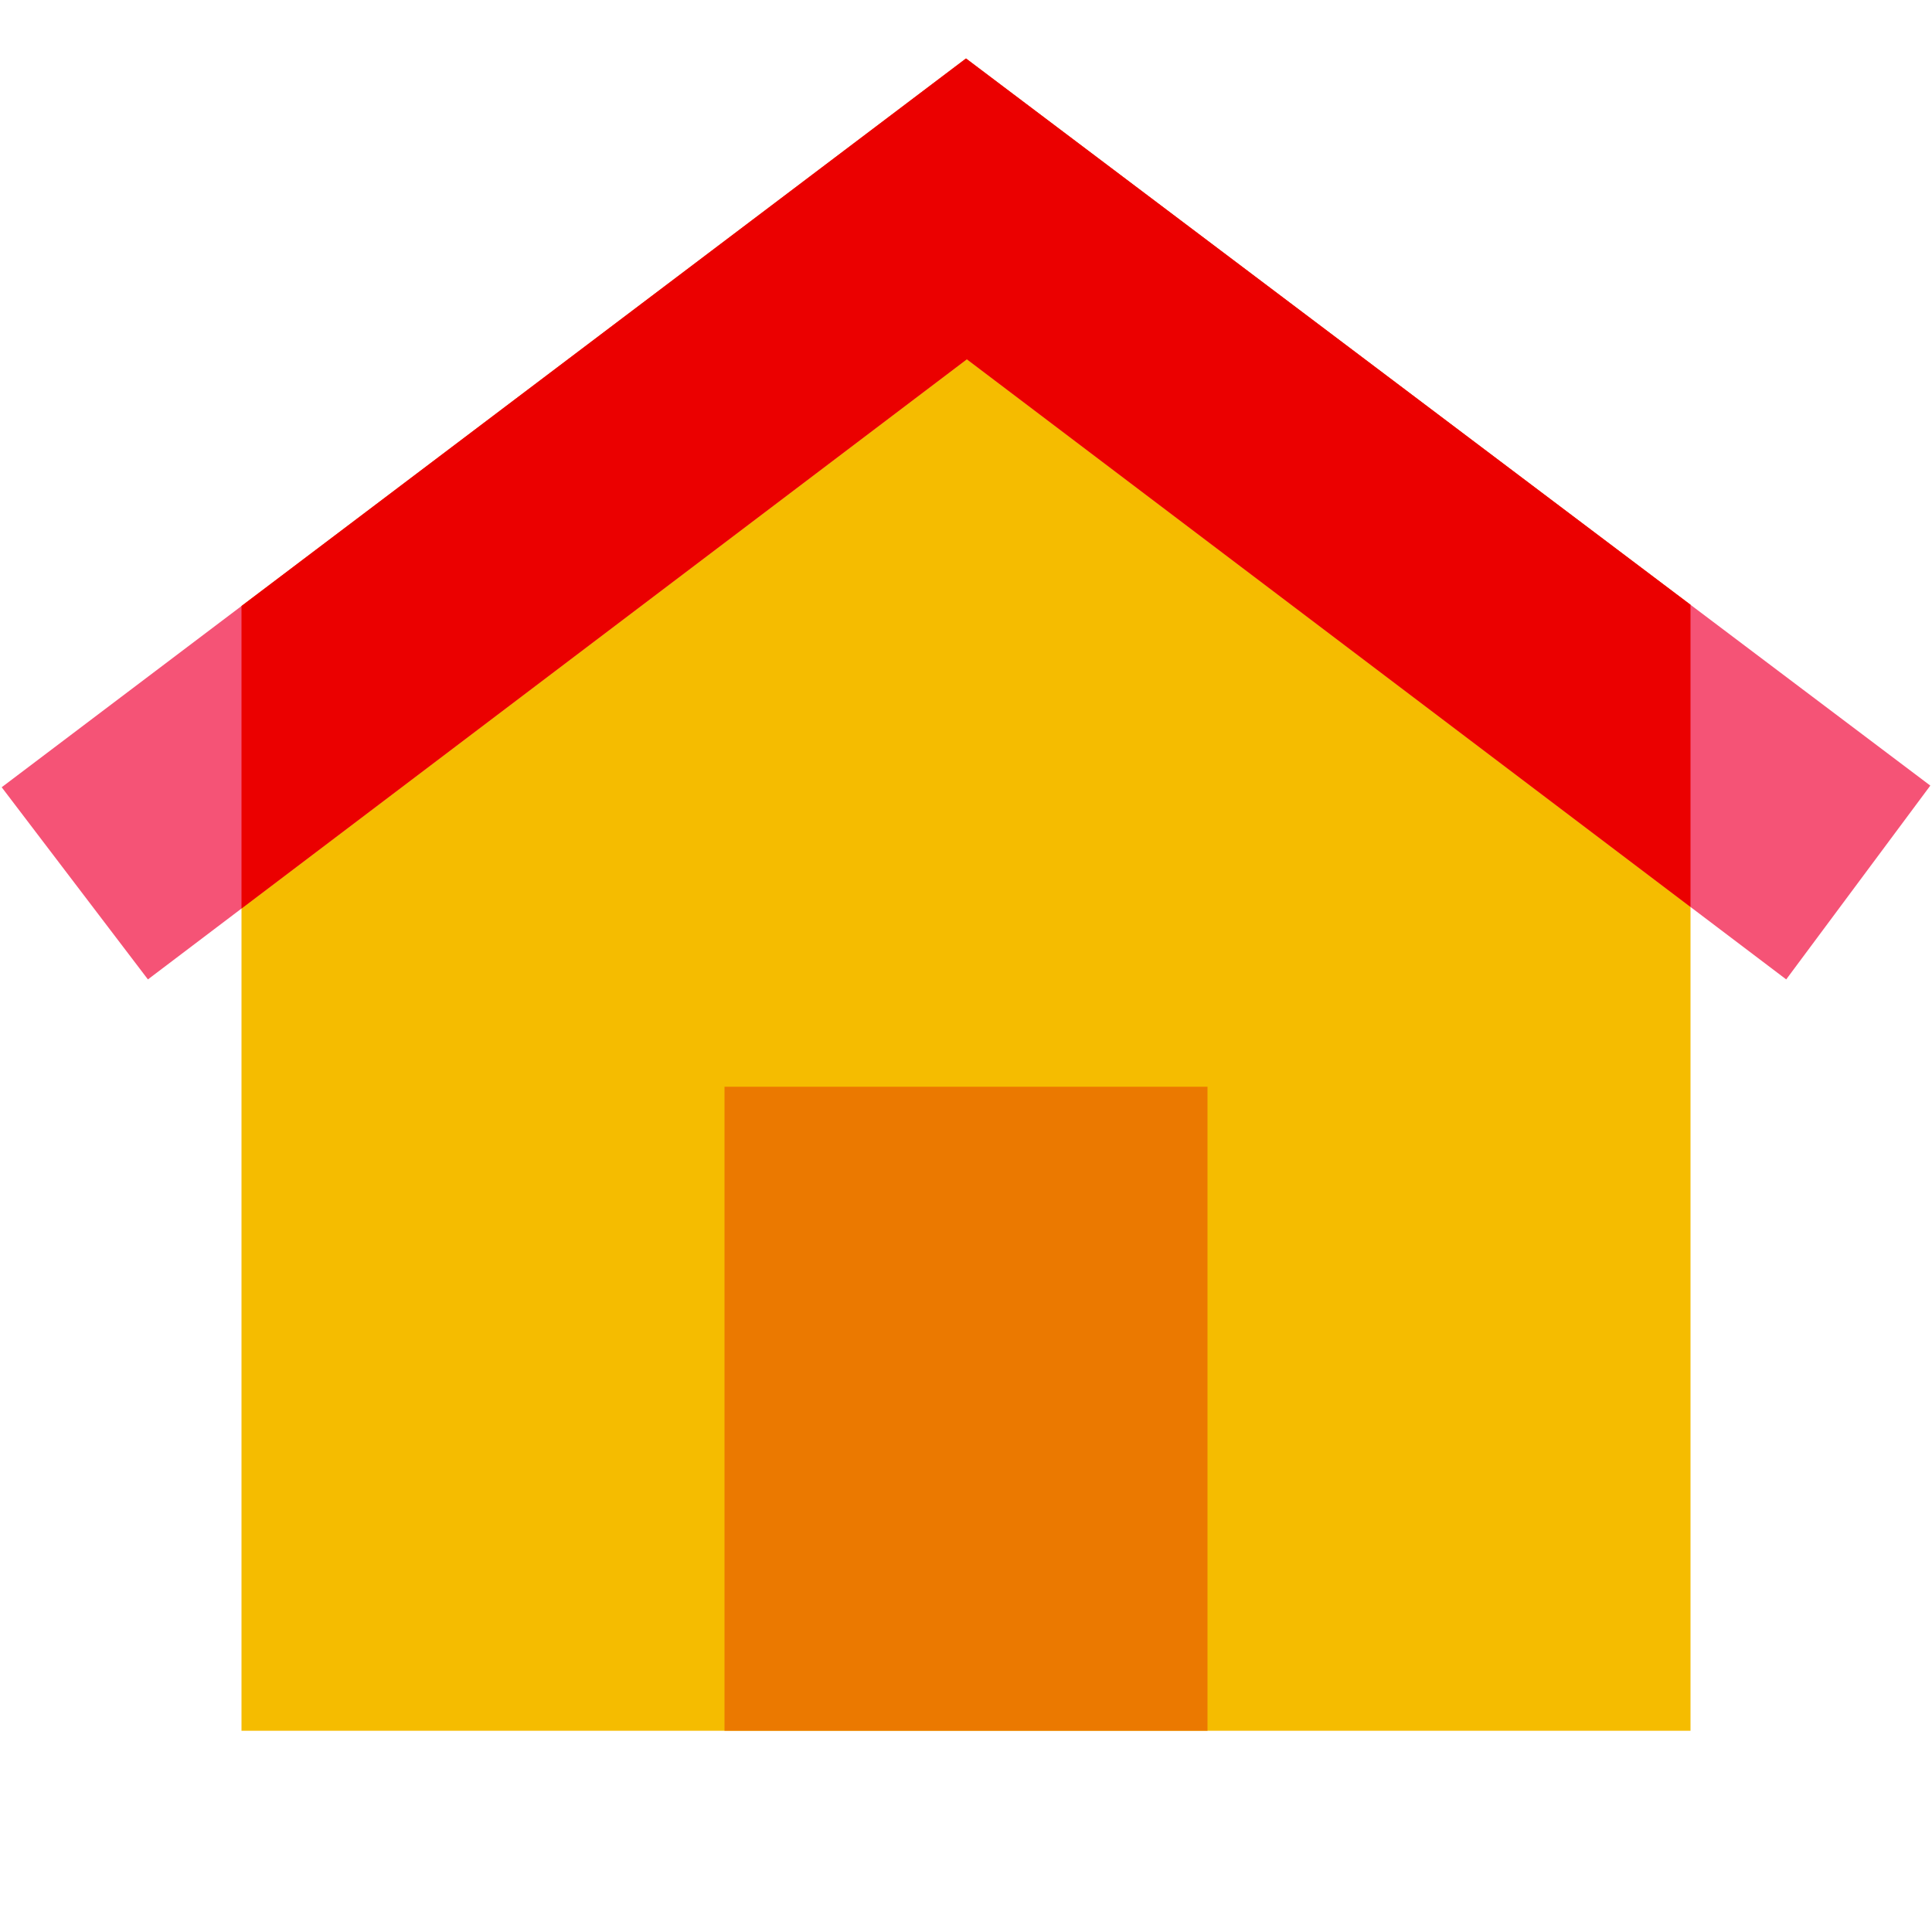
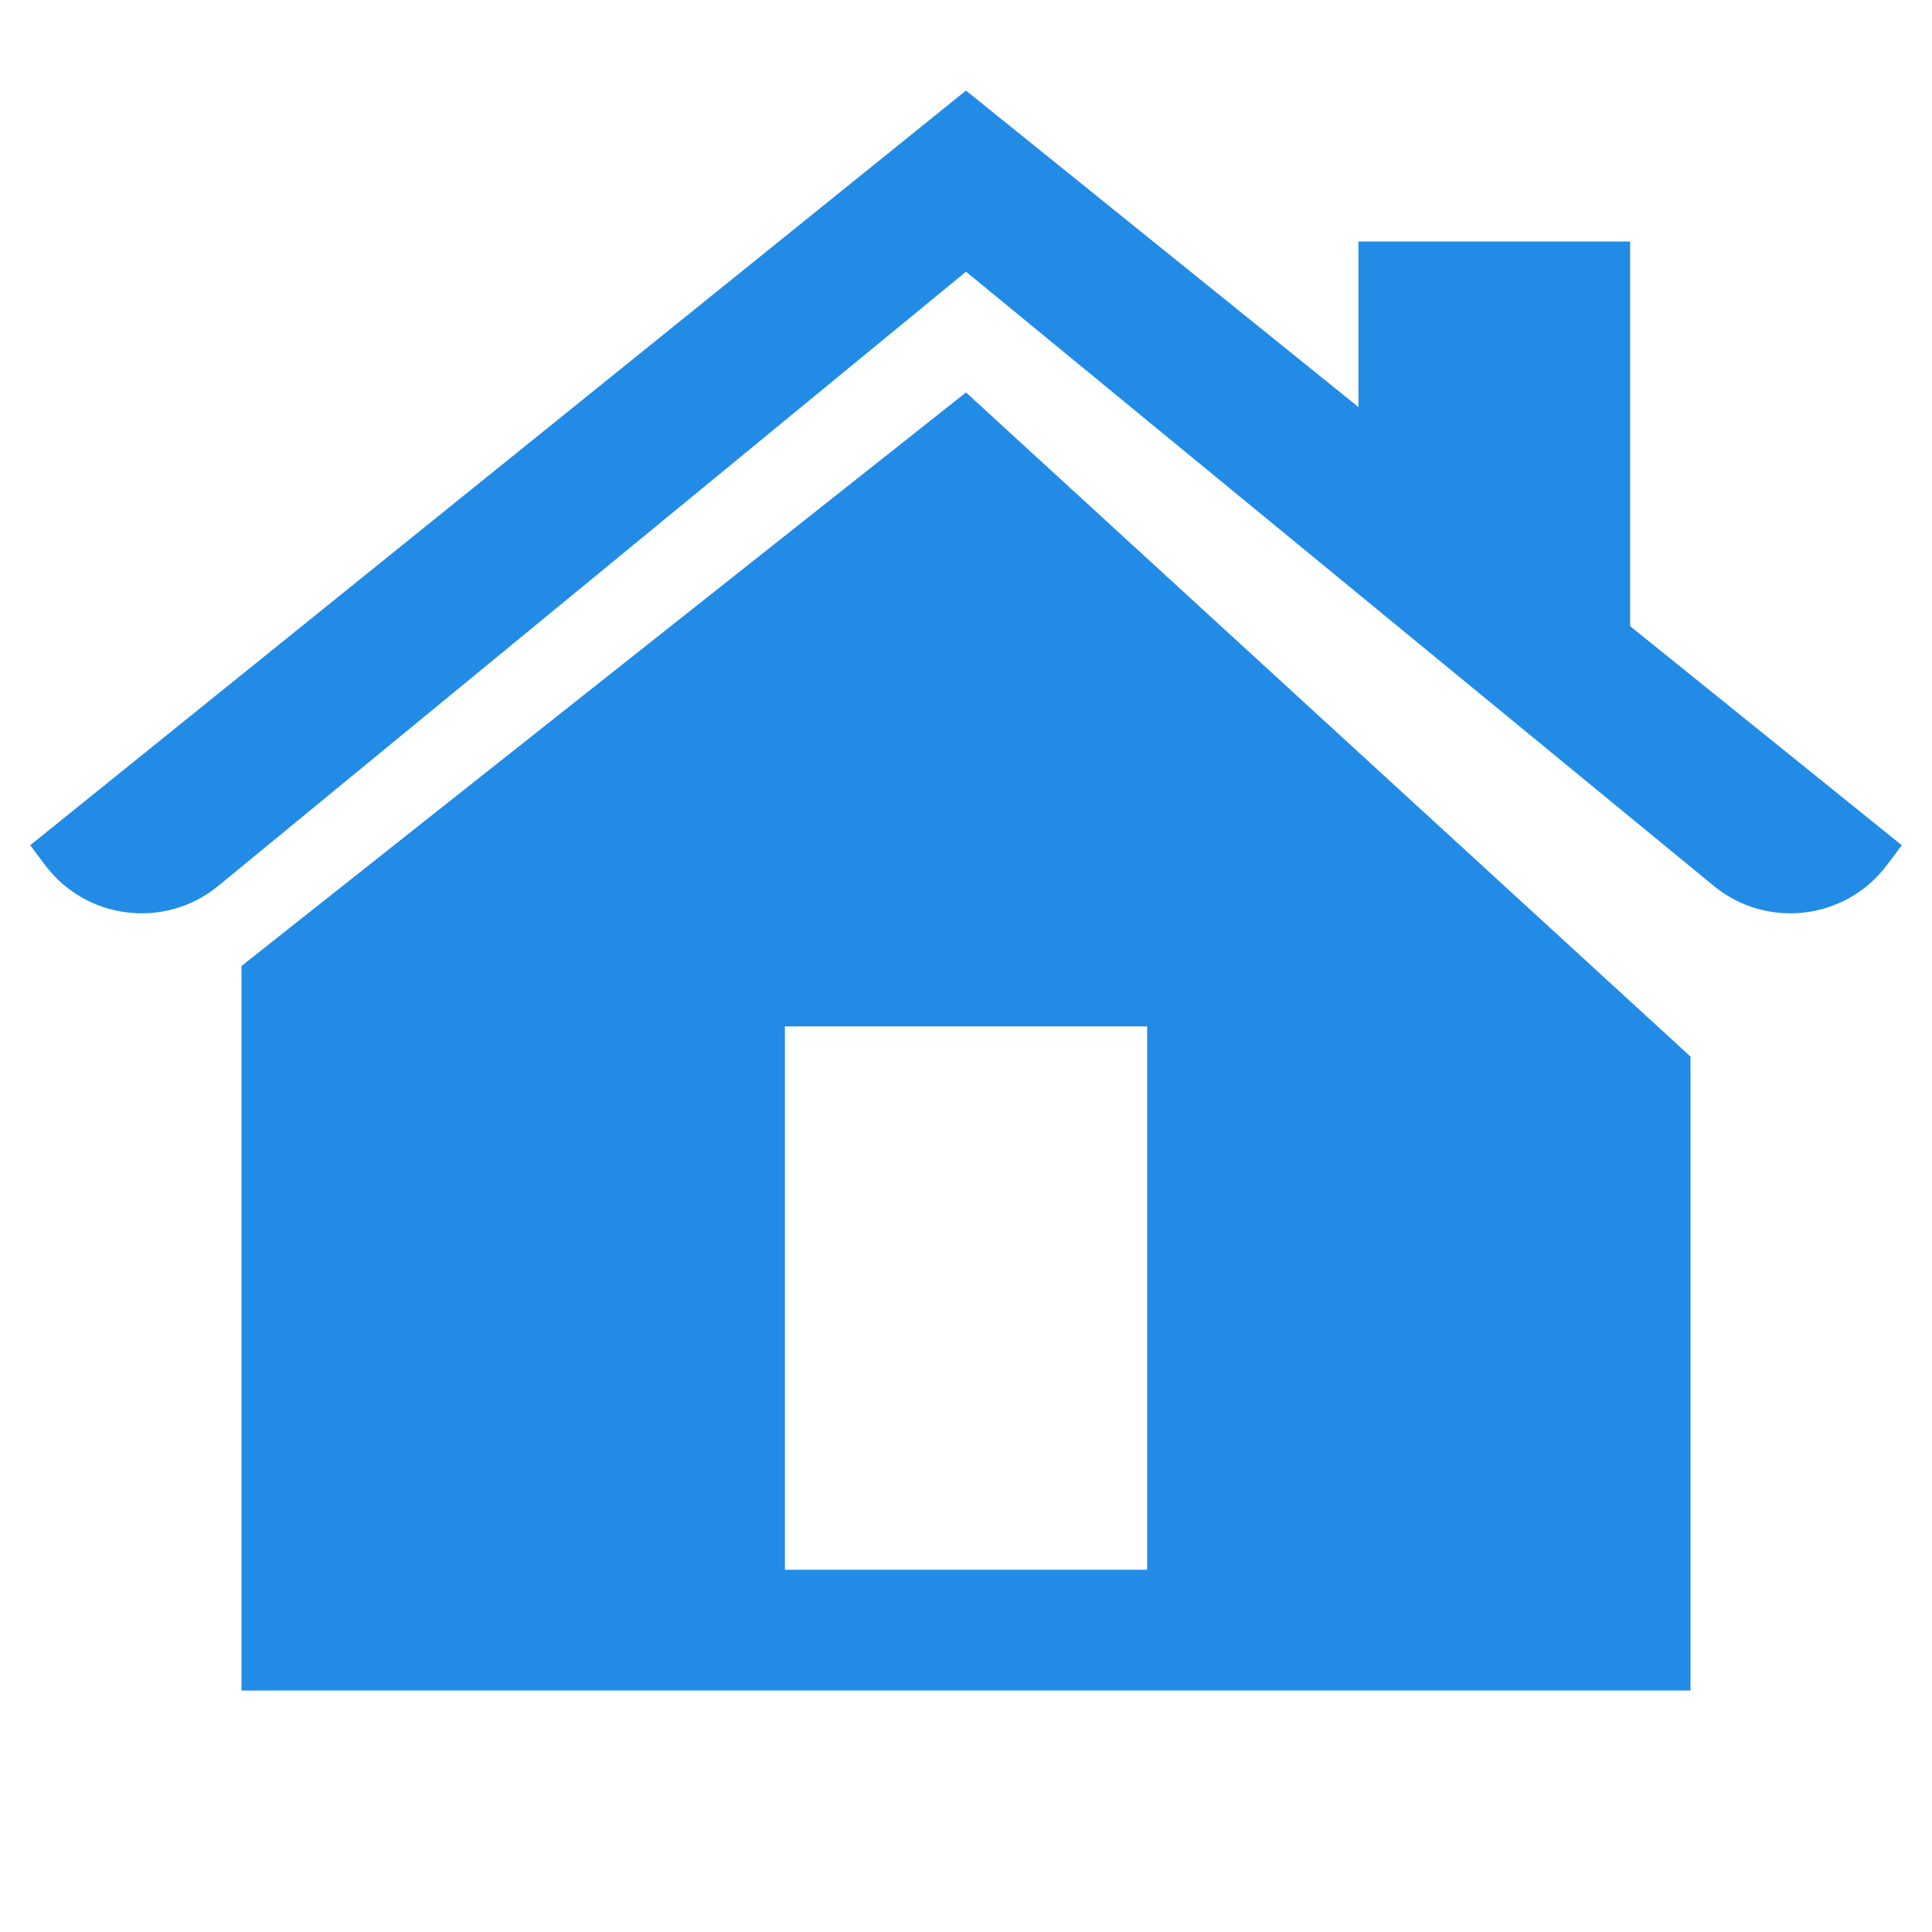
- <svg xmlns="http://www.w3.org/2000/svg" viewBox="0 0 48 48" width="240px" height="240px">
-   <polygon fill="#f5bc00" points="42,43 6,43 6,15.056 24,1.453 42,15.025" />
-   <polygon fill="#f55376" points="3.675,24.333 0.042,19.559 24,1.453 47.958,19.518 44.378,24.333 24.021,8.926" />
-   <polygon fill="#eb0000" points="6,22.573 24.021,8.926 42,22.533 42,15.025 24,1.453 6,15.056" />
-   <rect width="12" height="16" x="18" y="27" fill="#eb7900" />
+ <svg xmlns="http://www.w3.org/2000/svg" fill="#228BE6" viewBox="0 0 64 64" width="256px" height="256px">
+   <path d="M 32 3 L 1 28 L 1.492 28.654 C 2.859 30.477 5.469 30.792 7.23 29.346 L 32 9 L 56.77 29.346 C 58.531 30.792 61.141 30.477 62.508 28.654 L 63 28 L 54 20.742 L 54 8 L 45 8 L 45 13.484 L 32 3 z M 32 13 L 8 32 L 8 56 L 56 56 L 56 35 L 32 13 z M 26 34 L 38 34 L 38 52 L 26 52 L 26 34 z" />
</svg>
